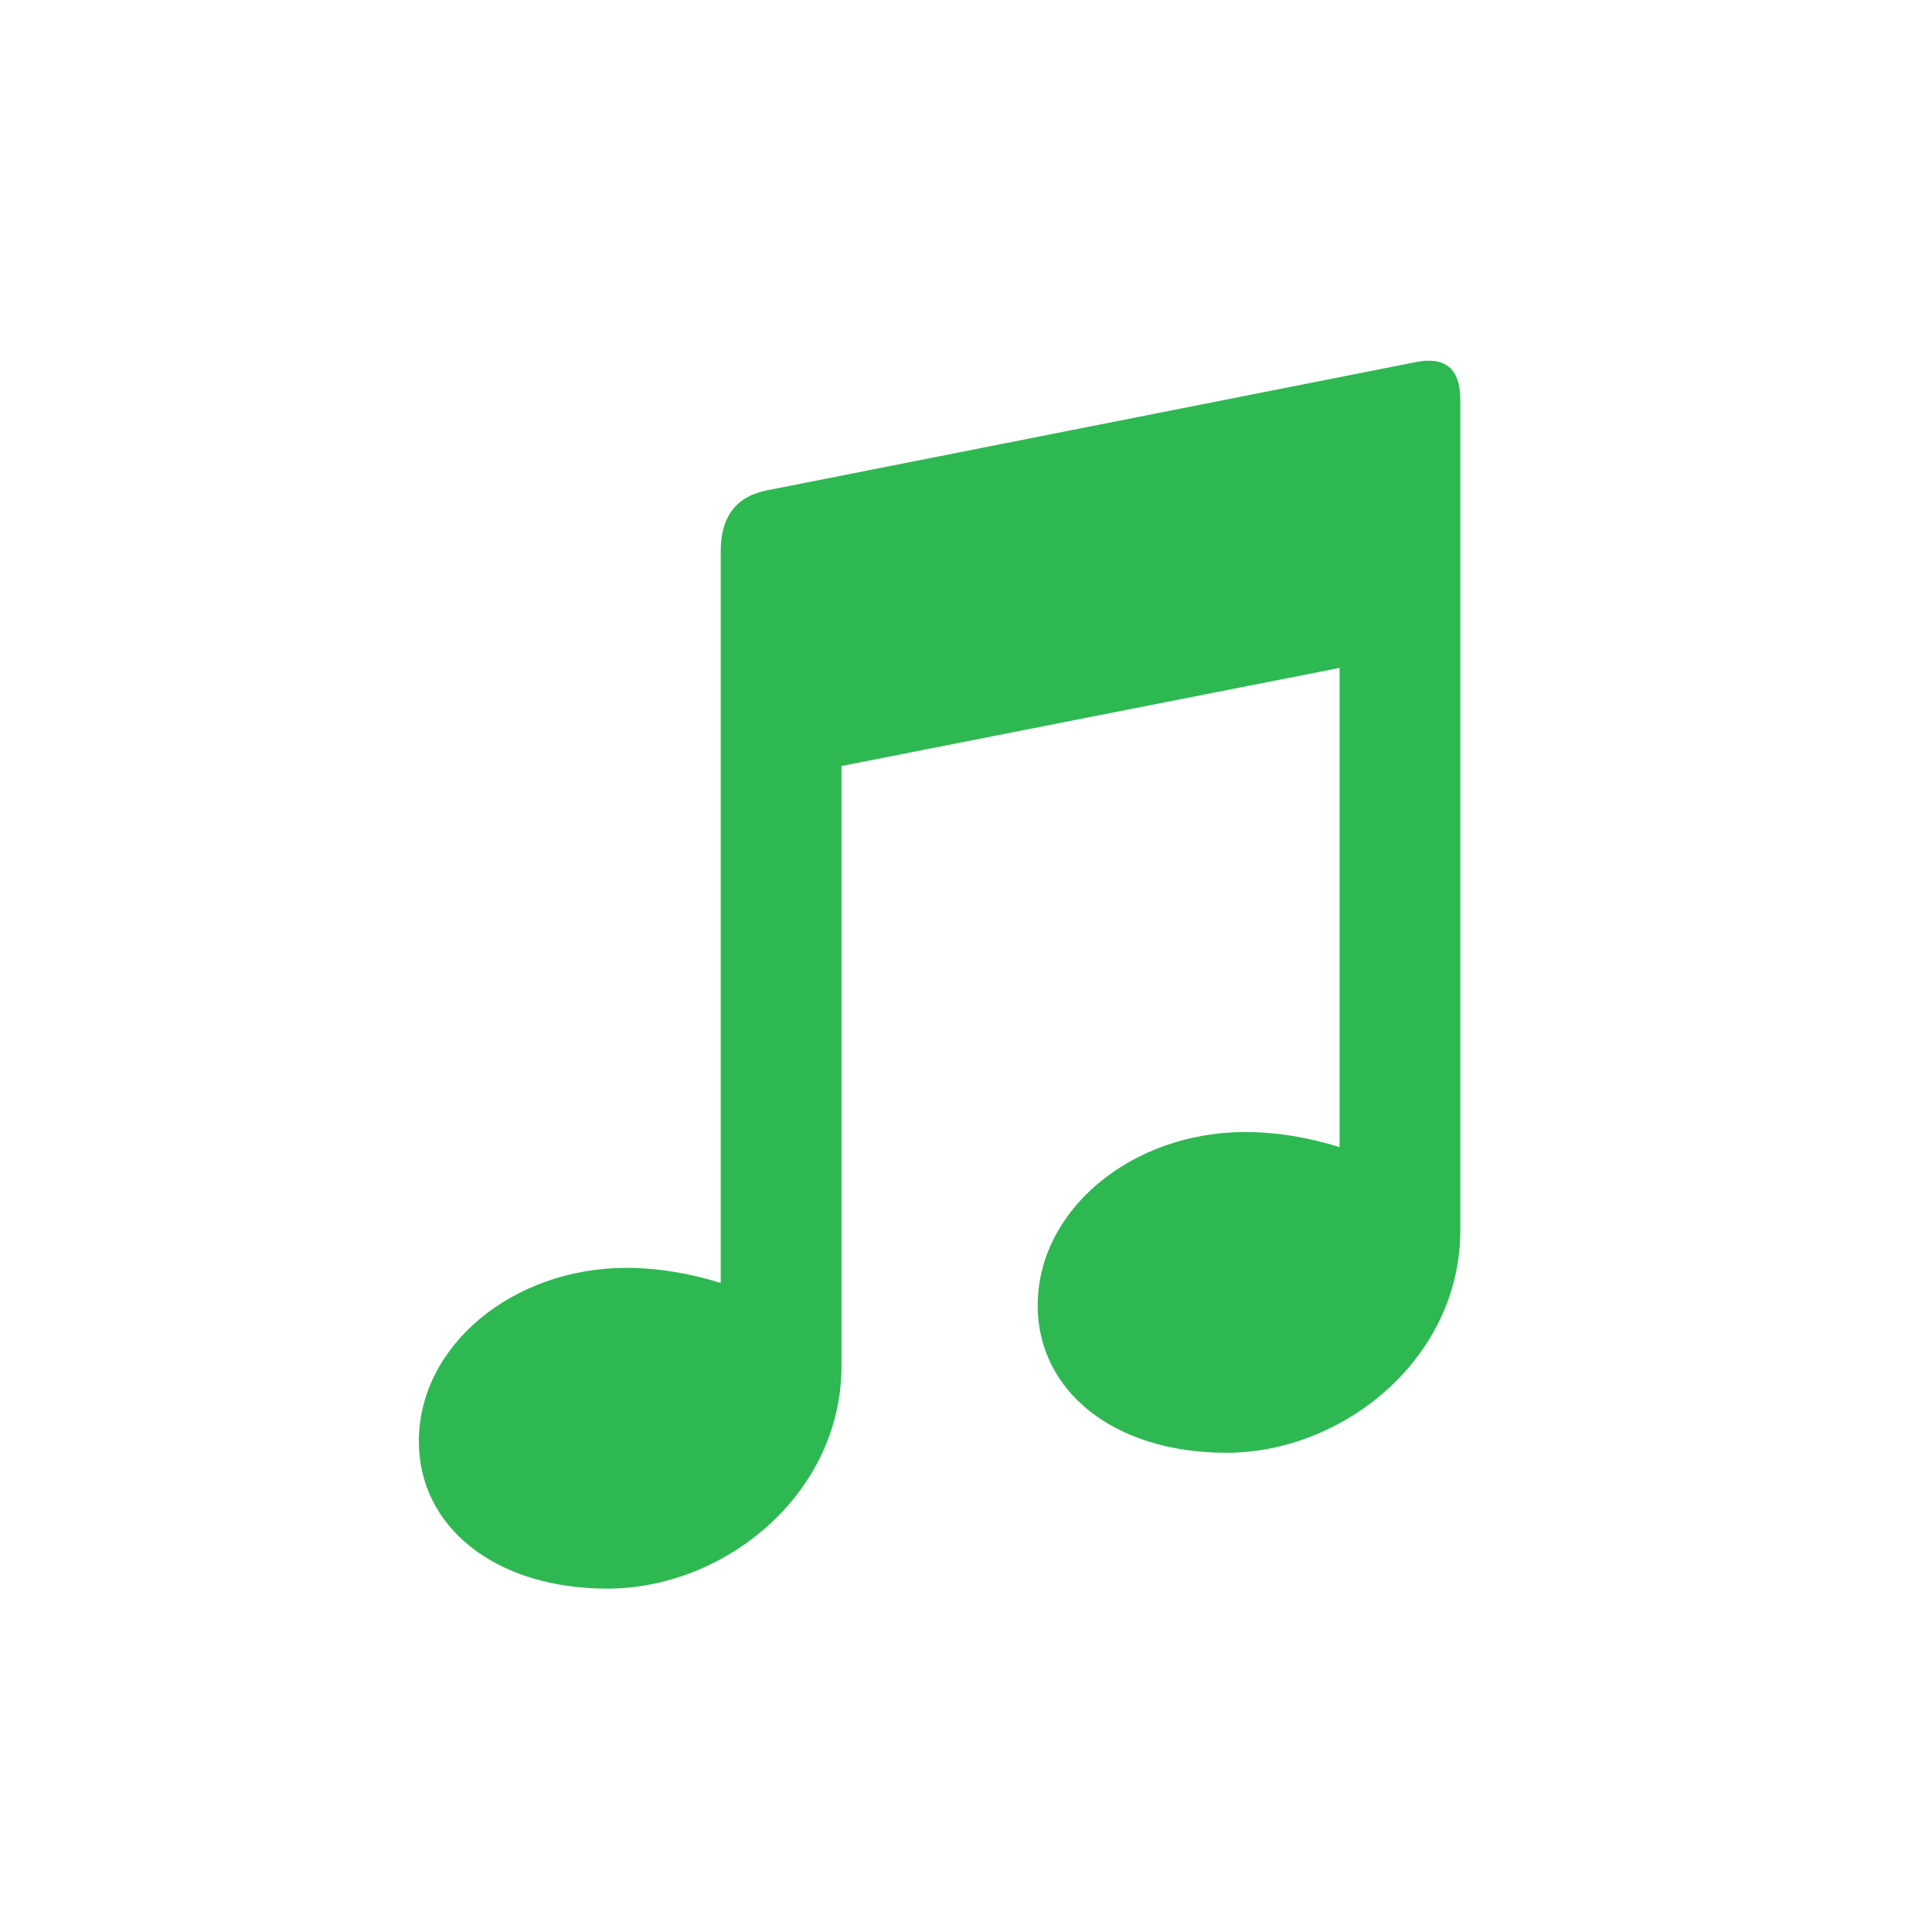
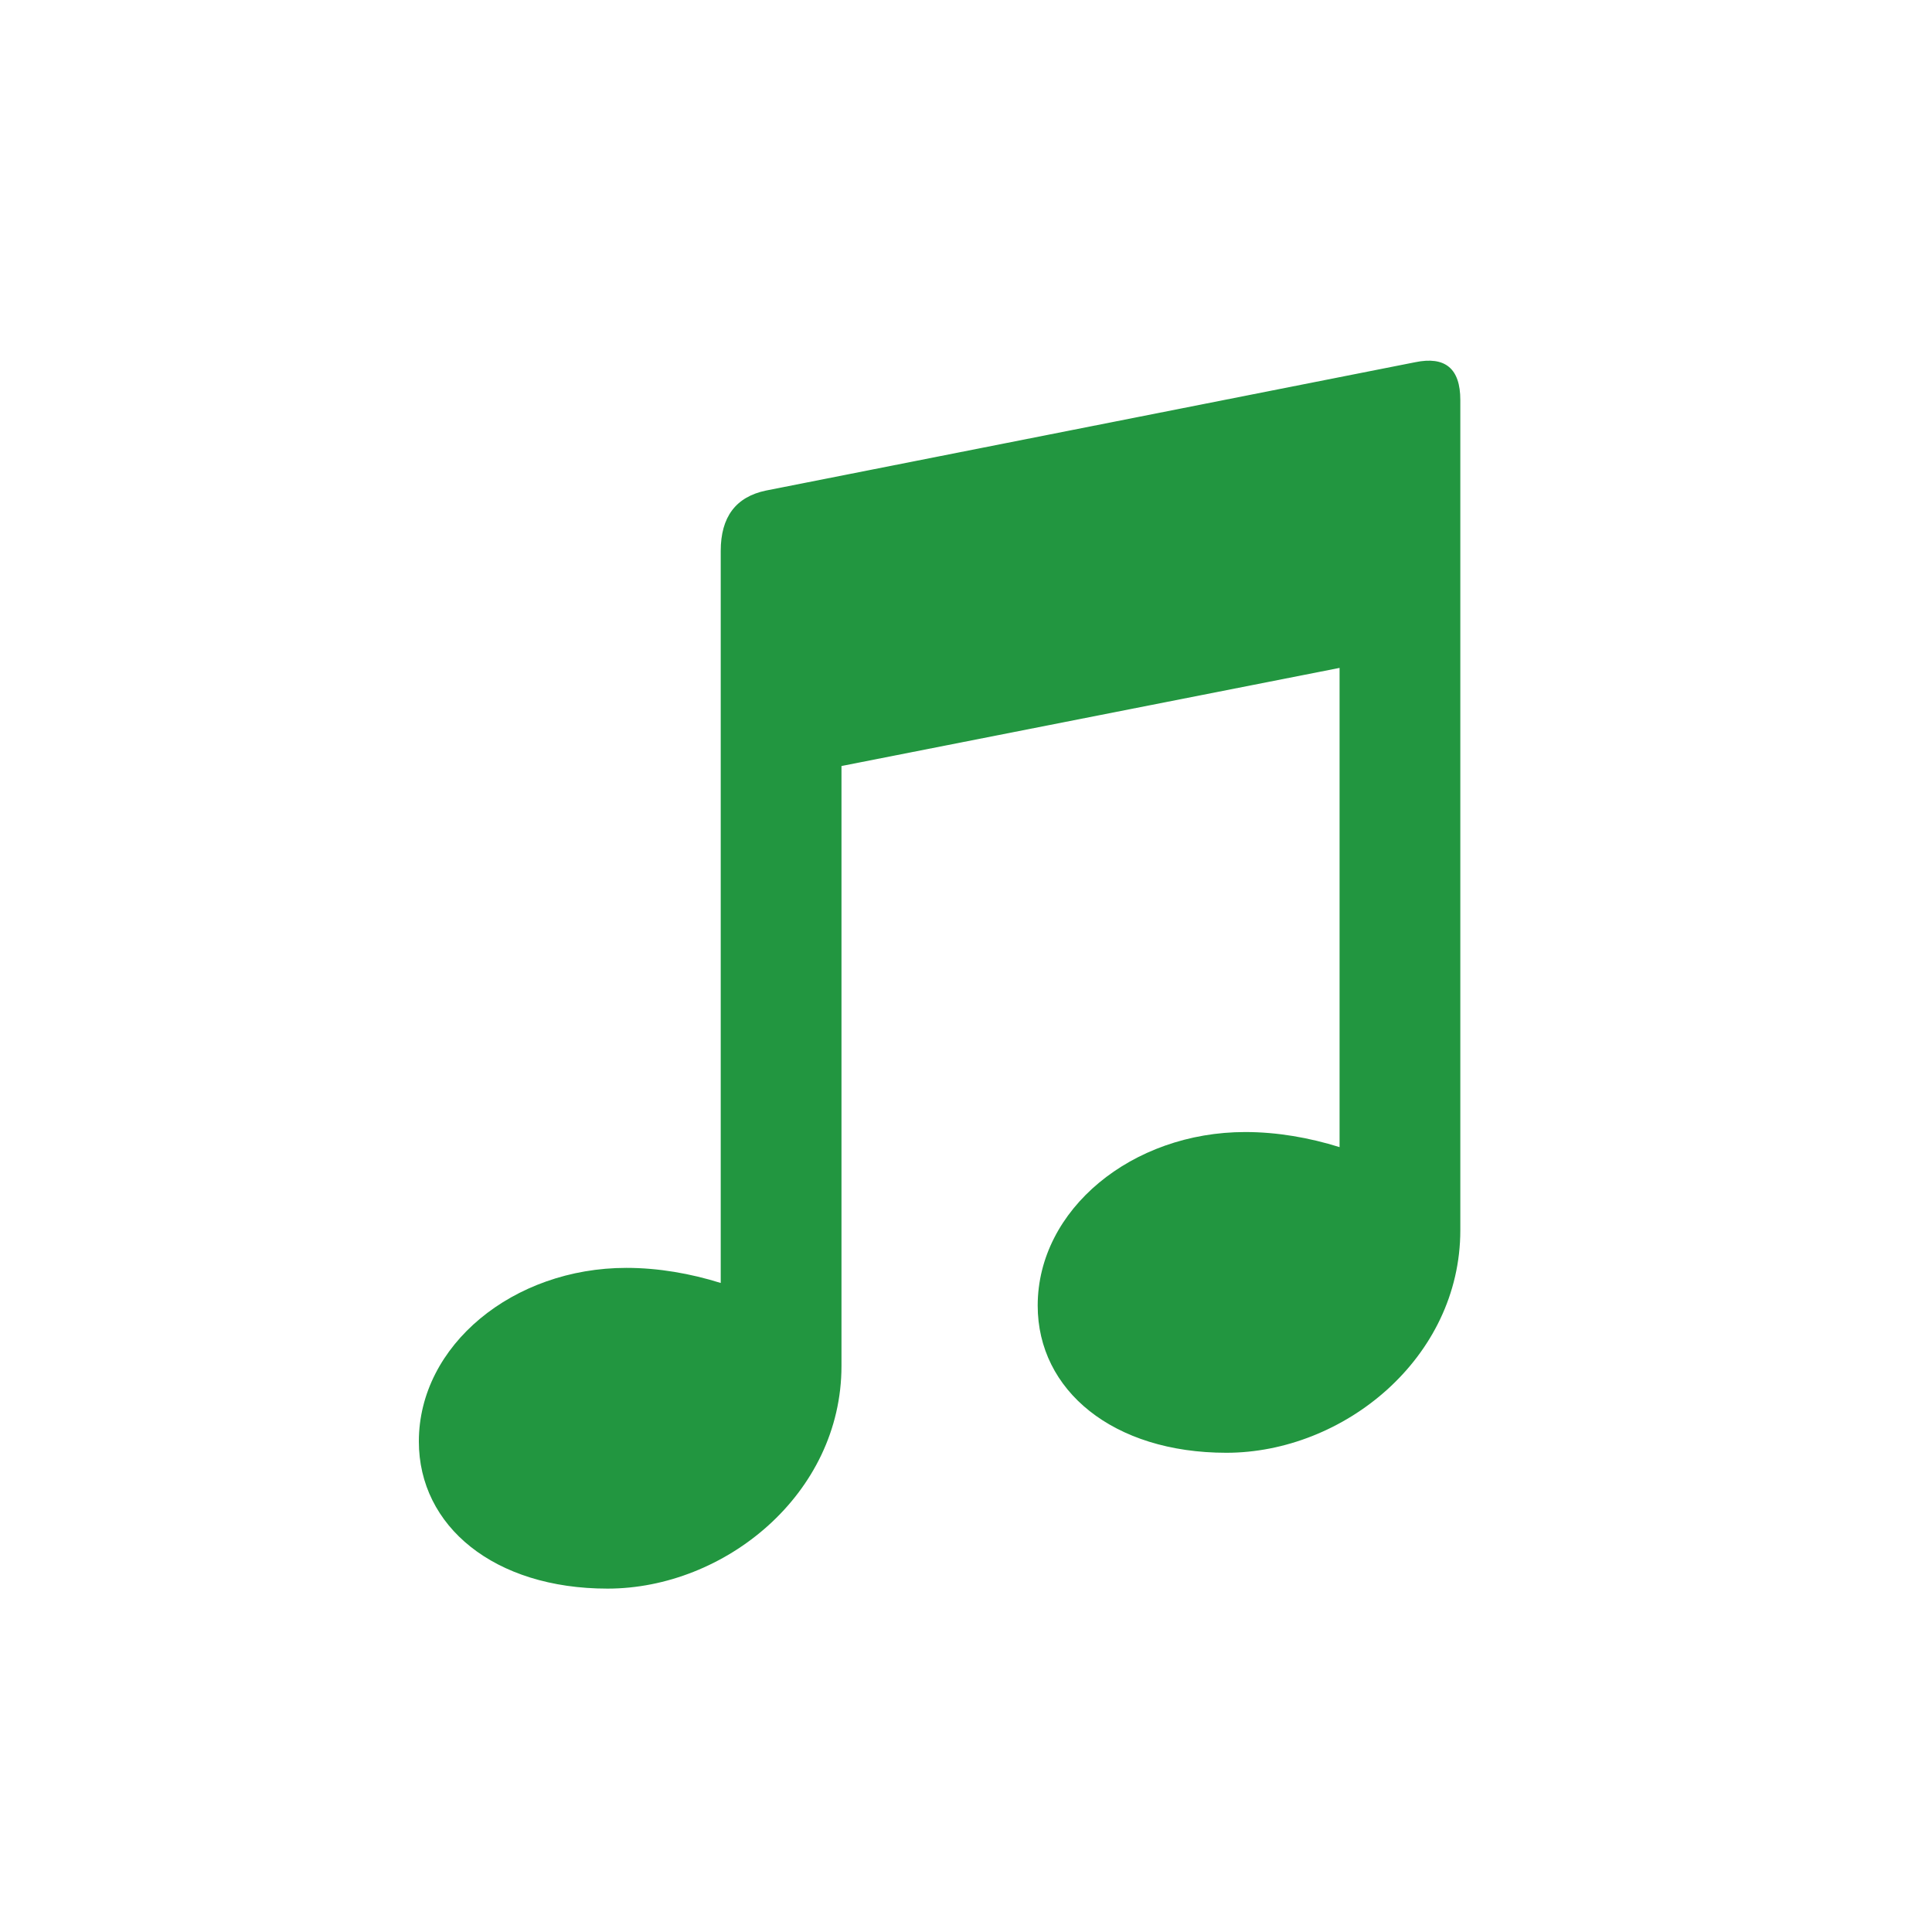
<svg xmlns="http://www.w3.org/2000/svg" width="1024" height="1024" viewBox="0 0 1024 1024">
-   <path d="M 406 260 L 750 192 Q 774 187 774 212 V 652 C 774 720 712 770 650 770 C 590 770 550 737 550 692 C 550 641 600 600 660 600 C 677 600 694 603 710 608 V 354 L 446 406 V 724 C 446 792 384 842 322 842 C 262 842 222 809 222 764 C 222 713 272 672 332 672 C 349 672 366 675 382 680 V 292 Q 382 265 406 260 Z" fill="#2EB852" />
+   <path d="M 406 260 L 750 192 Q 774 187 774 212 V 652 C 774 720 712 770 650 770 C 590 770 550 737 550 692 C 550 641 600 600 660 600 C 677 600 694 603 710 608 V 354 L 446 406 V 724 C 446 792 384 842 322 842 C 262 842 222 809 222 764 C 222 713 272 672 332 672 C 349 672 366 675 382 680 V 292 Q 382 265 406 260 Z" fill="#229640" />
</svg>
